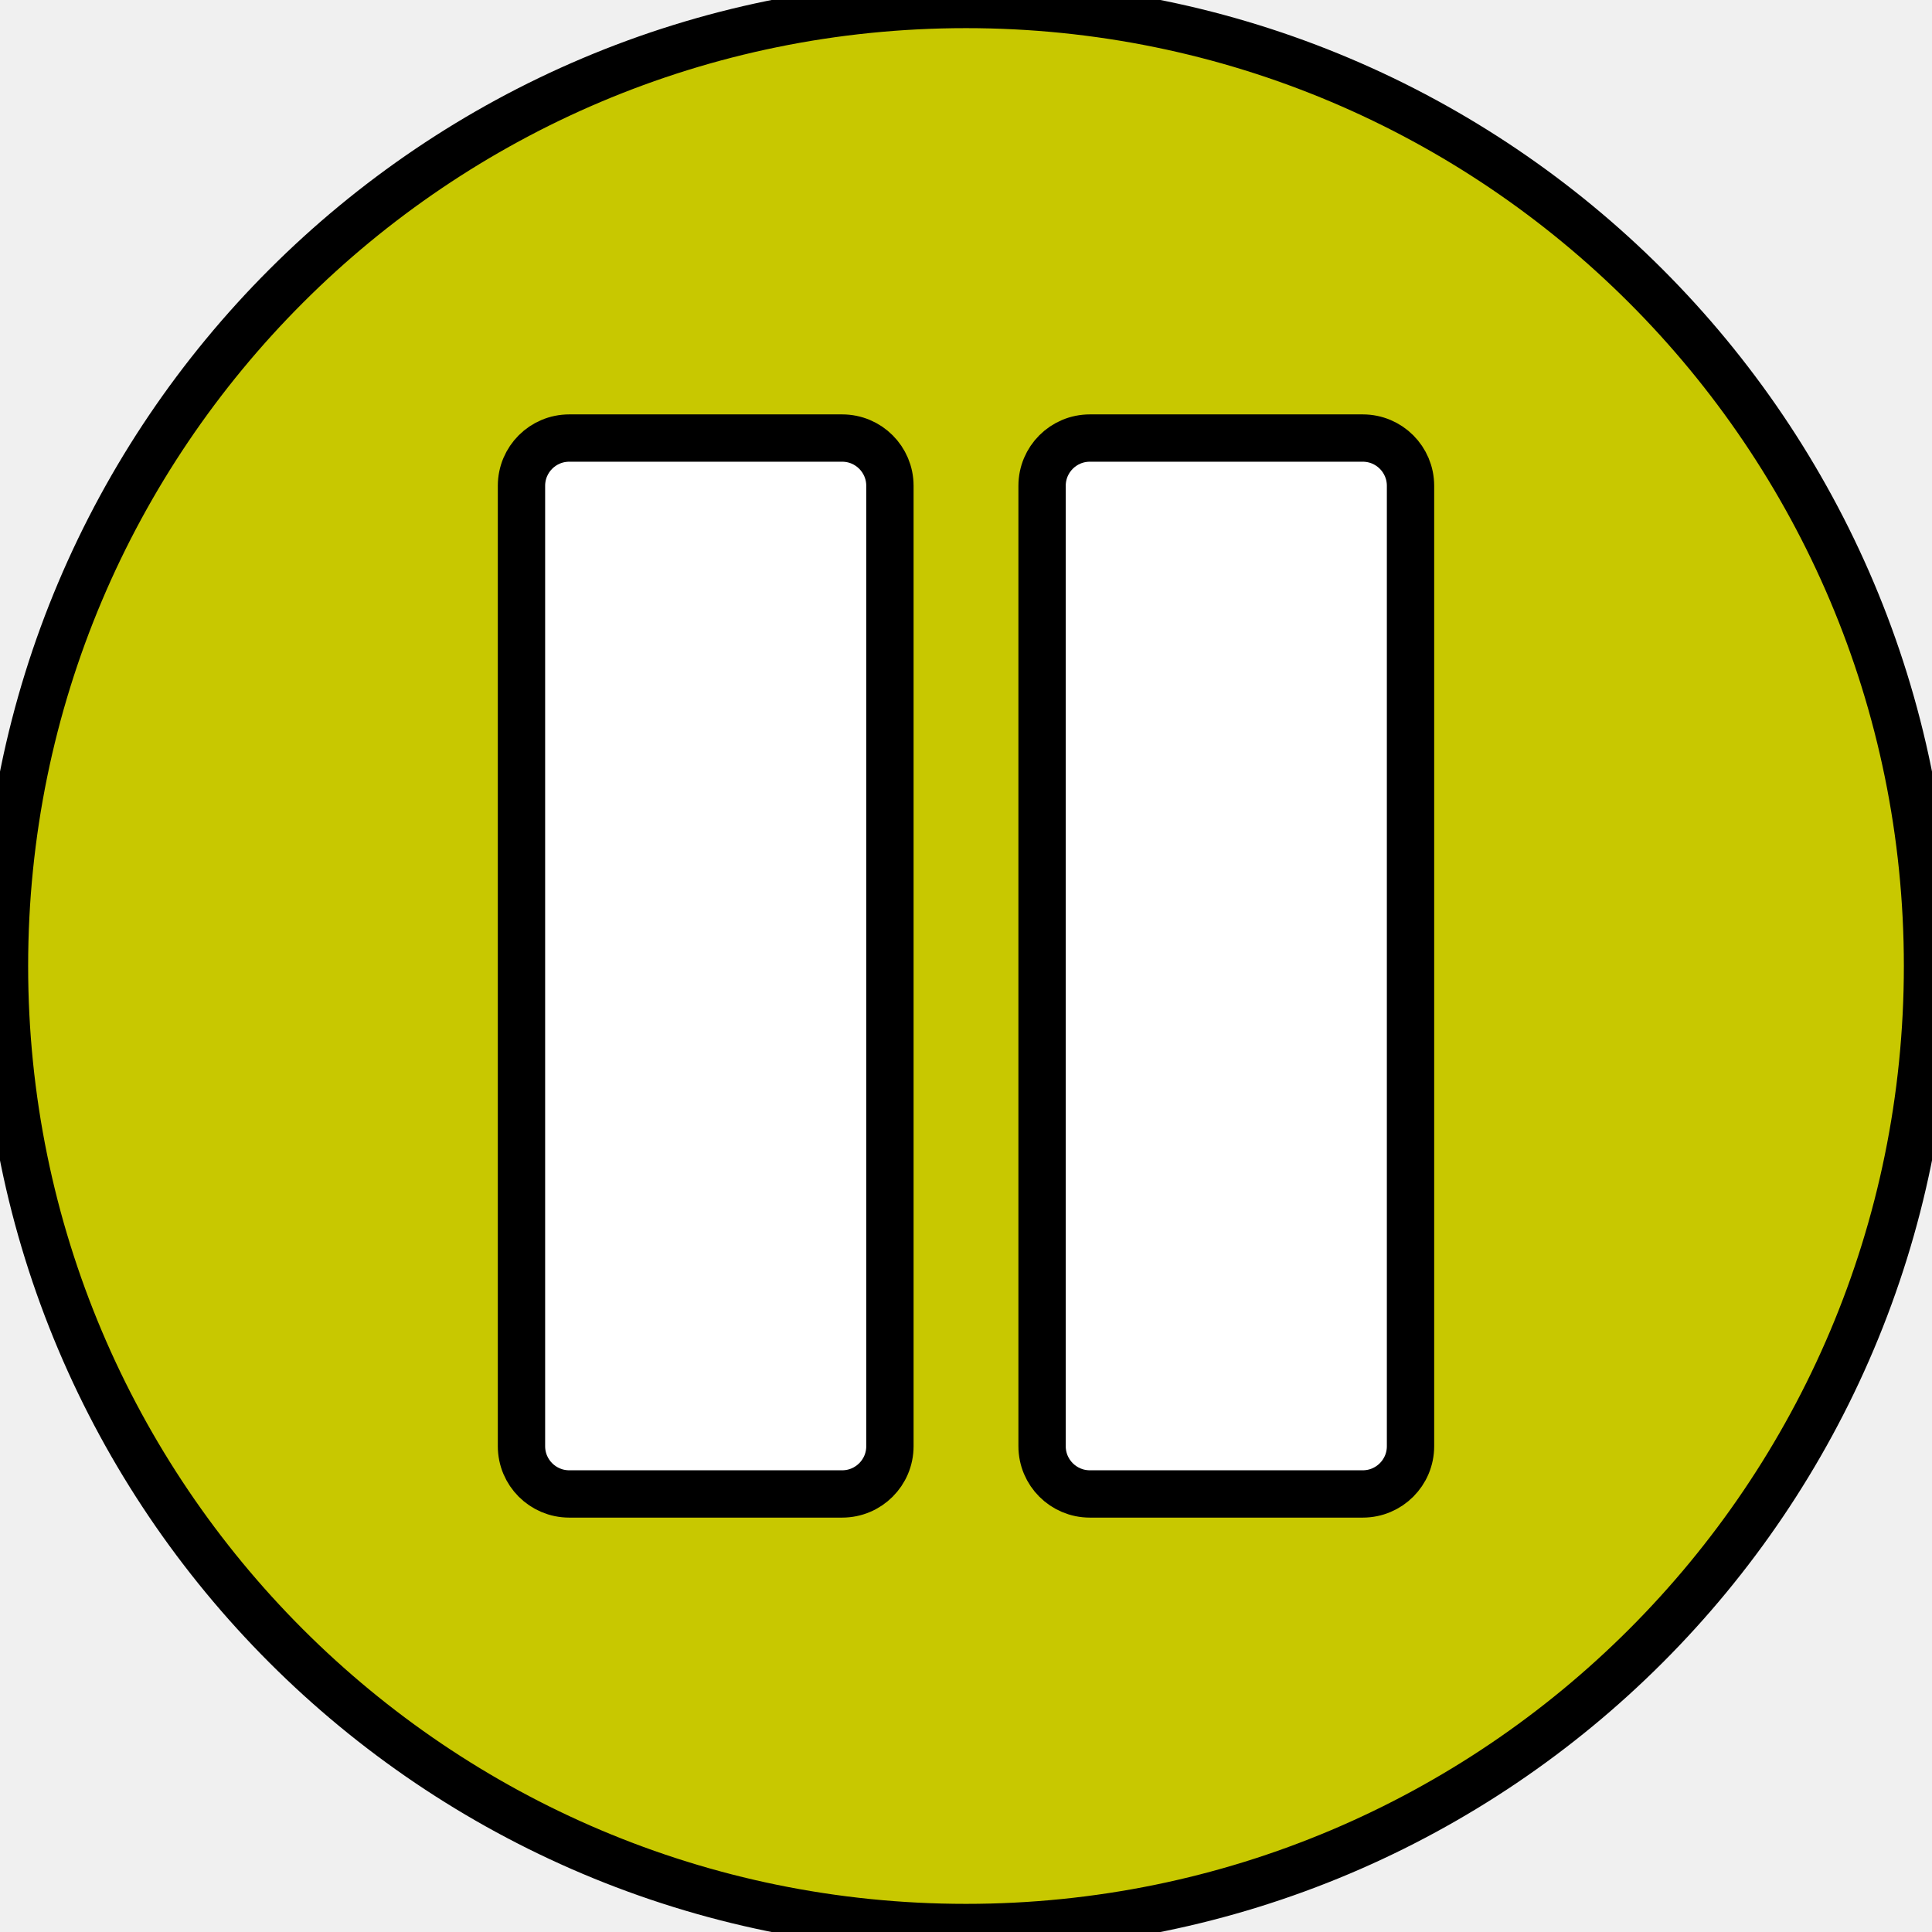
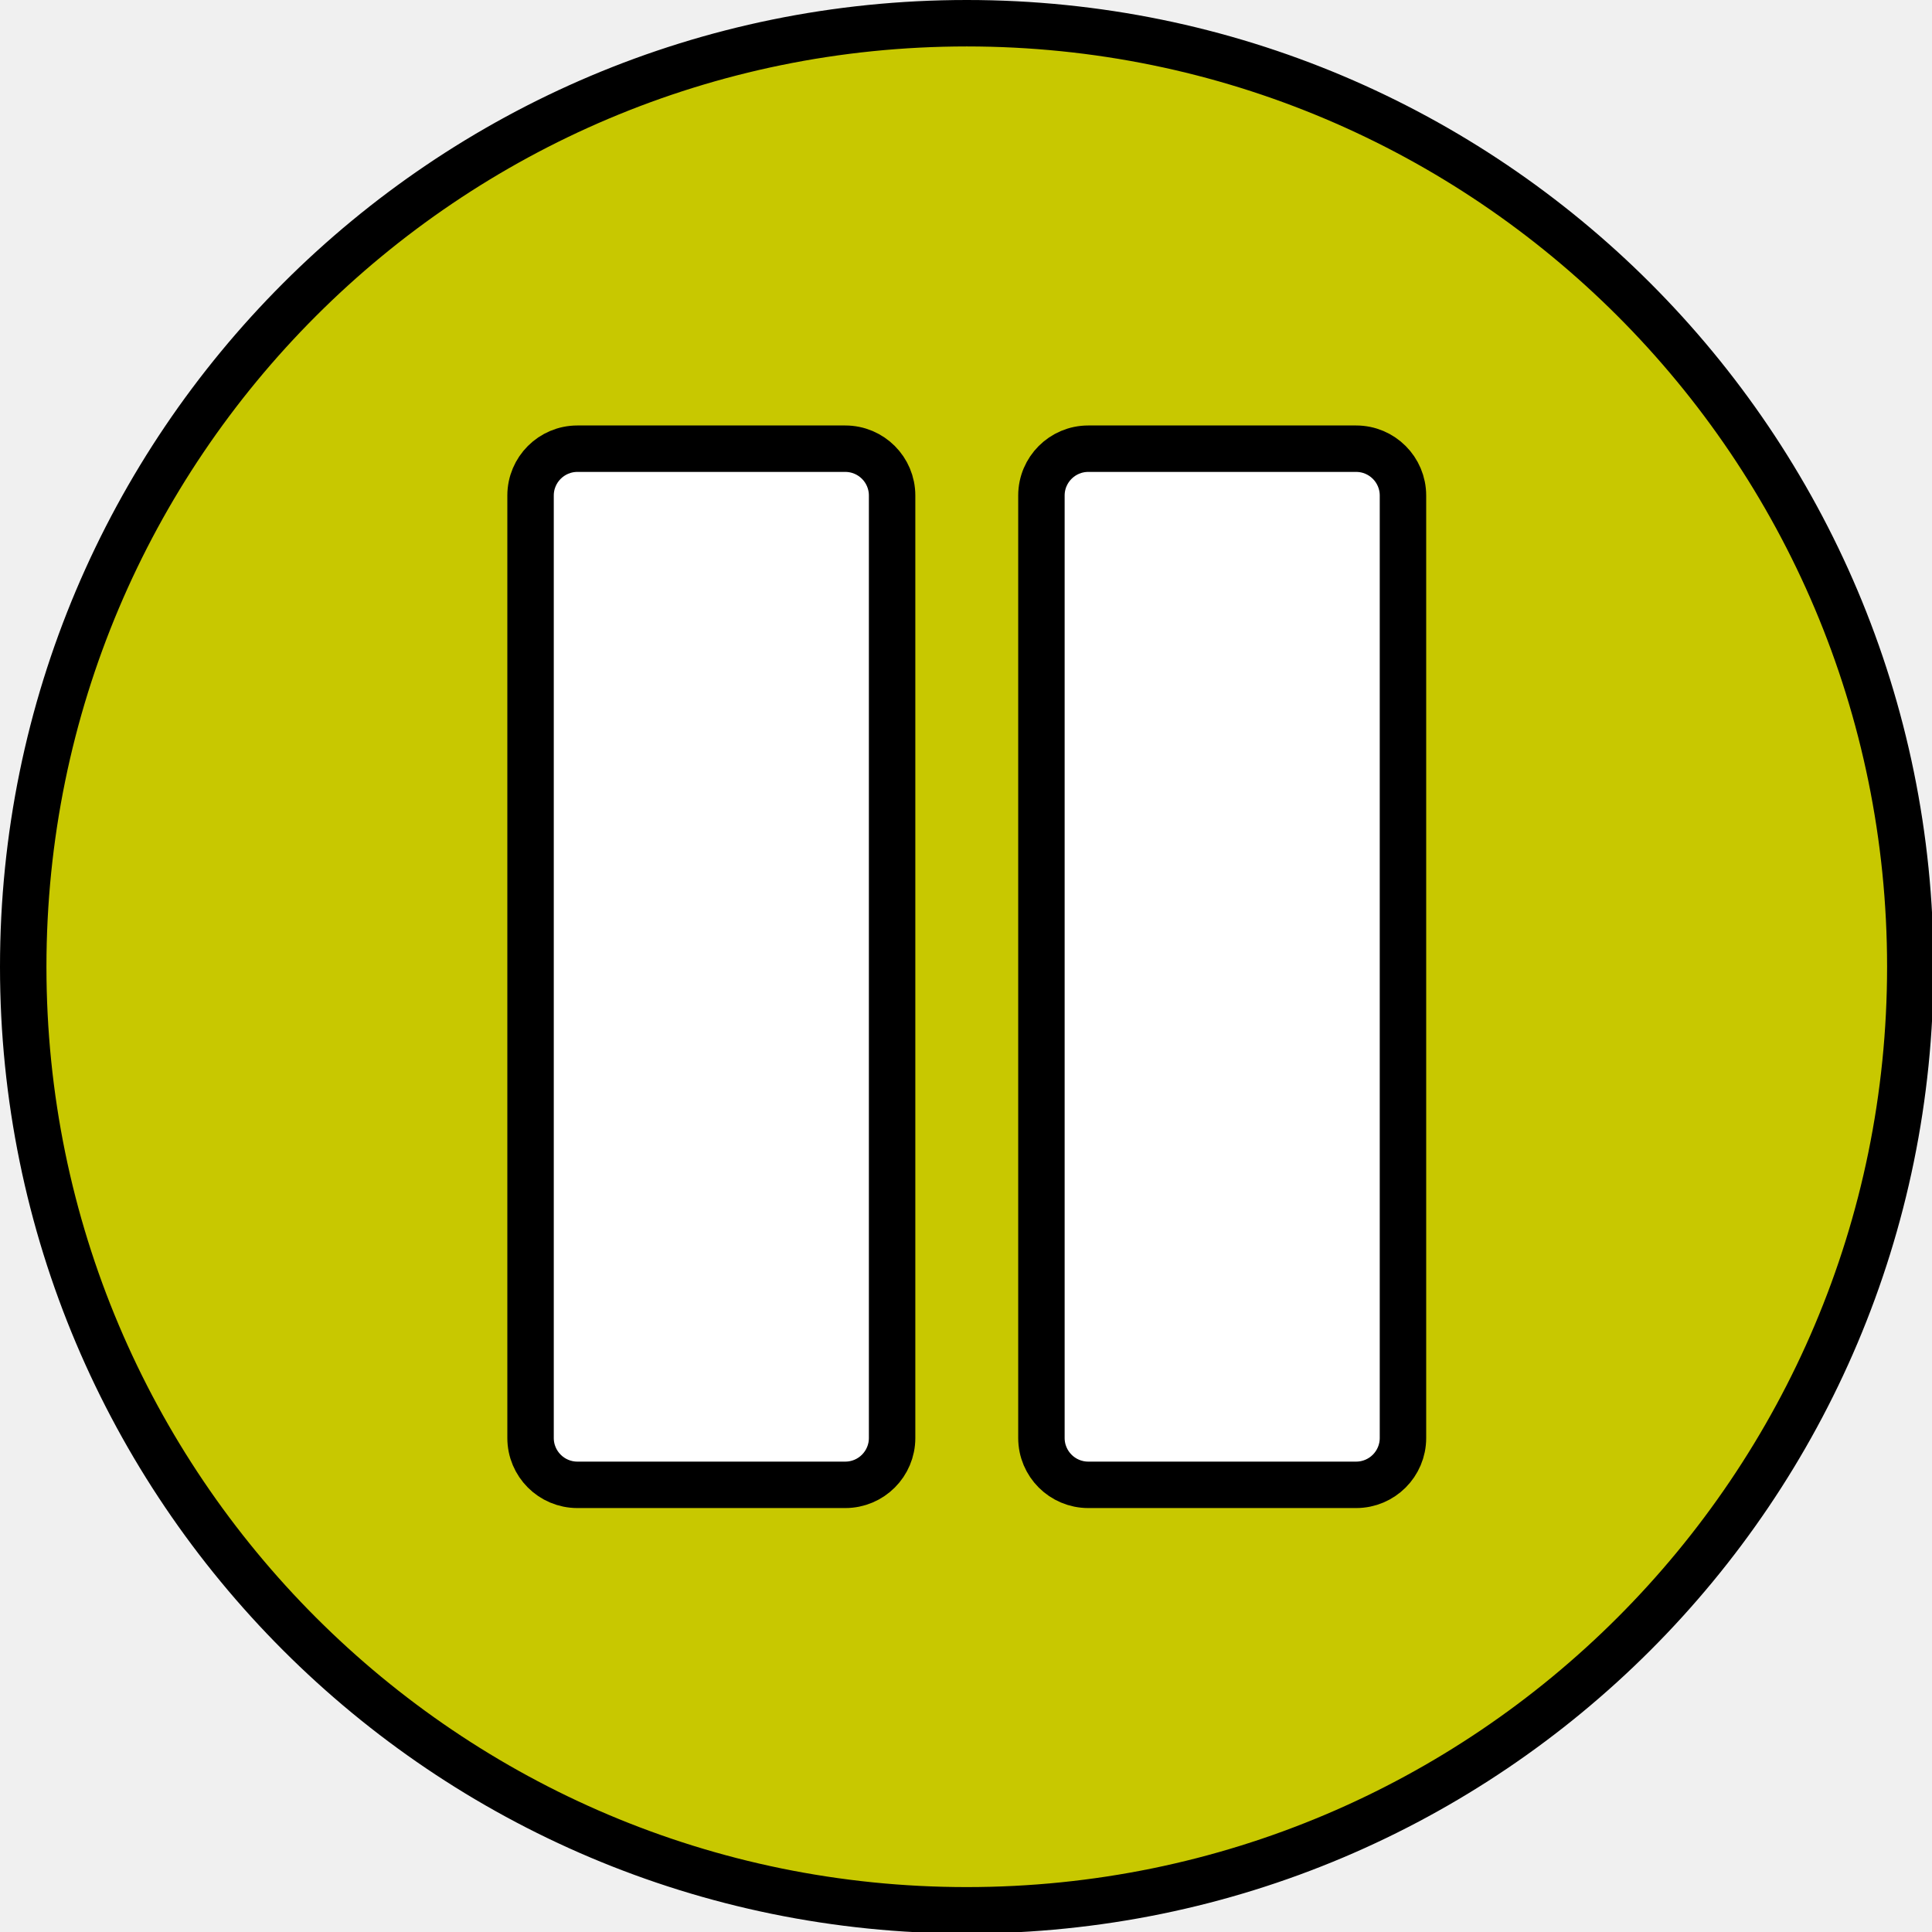
- <svg xmlns="http://www.w3.org/2000/svg" width="816.438" height="816.438" viewBox="0 0 816.438 816.438" version="1.1" xml:space="preserve" id="SVGRoot">
+ <svg xmlns="http://www.w3.org/2000/svg" width="832" height="832" viewBox="0 0 832 832" version="1.1" xml:space="preserve" id="SVGRoot">
  <defs id="defs126" />
  <style type="text/css" id="style1">
g.prefab path {
  vector-effect:non-scaling-stroke;
  -inkscape-stroke:hairline;
  fill: none;
  fill-opacity: 1;
  stroke-opacity: 1;
  stroke: #00349c;
}
</style>
-   <circle style="fill:#c8c800;stroke:#000000;stroke-width:20;stroke-linecap:round;stroke-linejoin:round;stroke-dasharray:none;fill-opacity:1" id="path126" cx="408.219" cy="408.219" r="406.329" />
-   <g id="g127" transform="translate(-10.5153,19.9277)">
+   <circle style="fill:#c8c800;fill-opacity:1;stroke:#000000;stroke-width:20;stroke-linecap:round;stroke-linejoin:round;stroke-dasharray:none" id="path126" cx="416.329" cy="416.329" r="406.329" />
+   <g id="g127" transform="translate(-2.405076,28.03793)">
    <rect style="fill:#ffffff;fill-opacity:1;stroke:#000000;stroke-width:20;stroke-linecap:round;stroke-linejoin:round;stroke-dasharray:none" id="rect127" width="155.696" height="446.203" x="450.886" y="165.19" rx="20.17" ry="20.17" />
    <rect style="fill:#ffffff;fill-opacity:1;stroke:#000000;stroke-width:20;stroke-linecap:round;stroke-linejoin:round;stroke-dasharray:none" id="rect127-7" width="155.696" height="446.203" x="230.886" y="165.19" rx="20.17" ry="20.17" />
  </g>
</svg>
